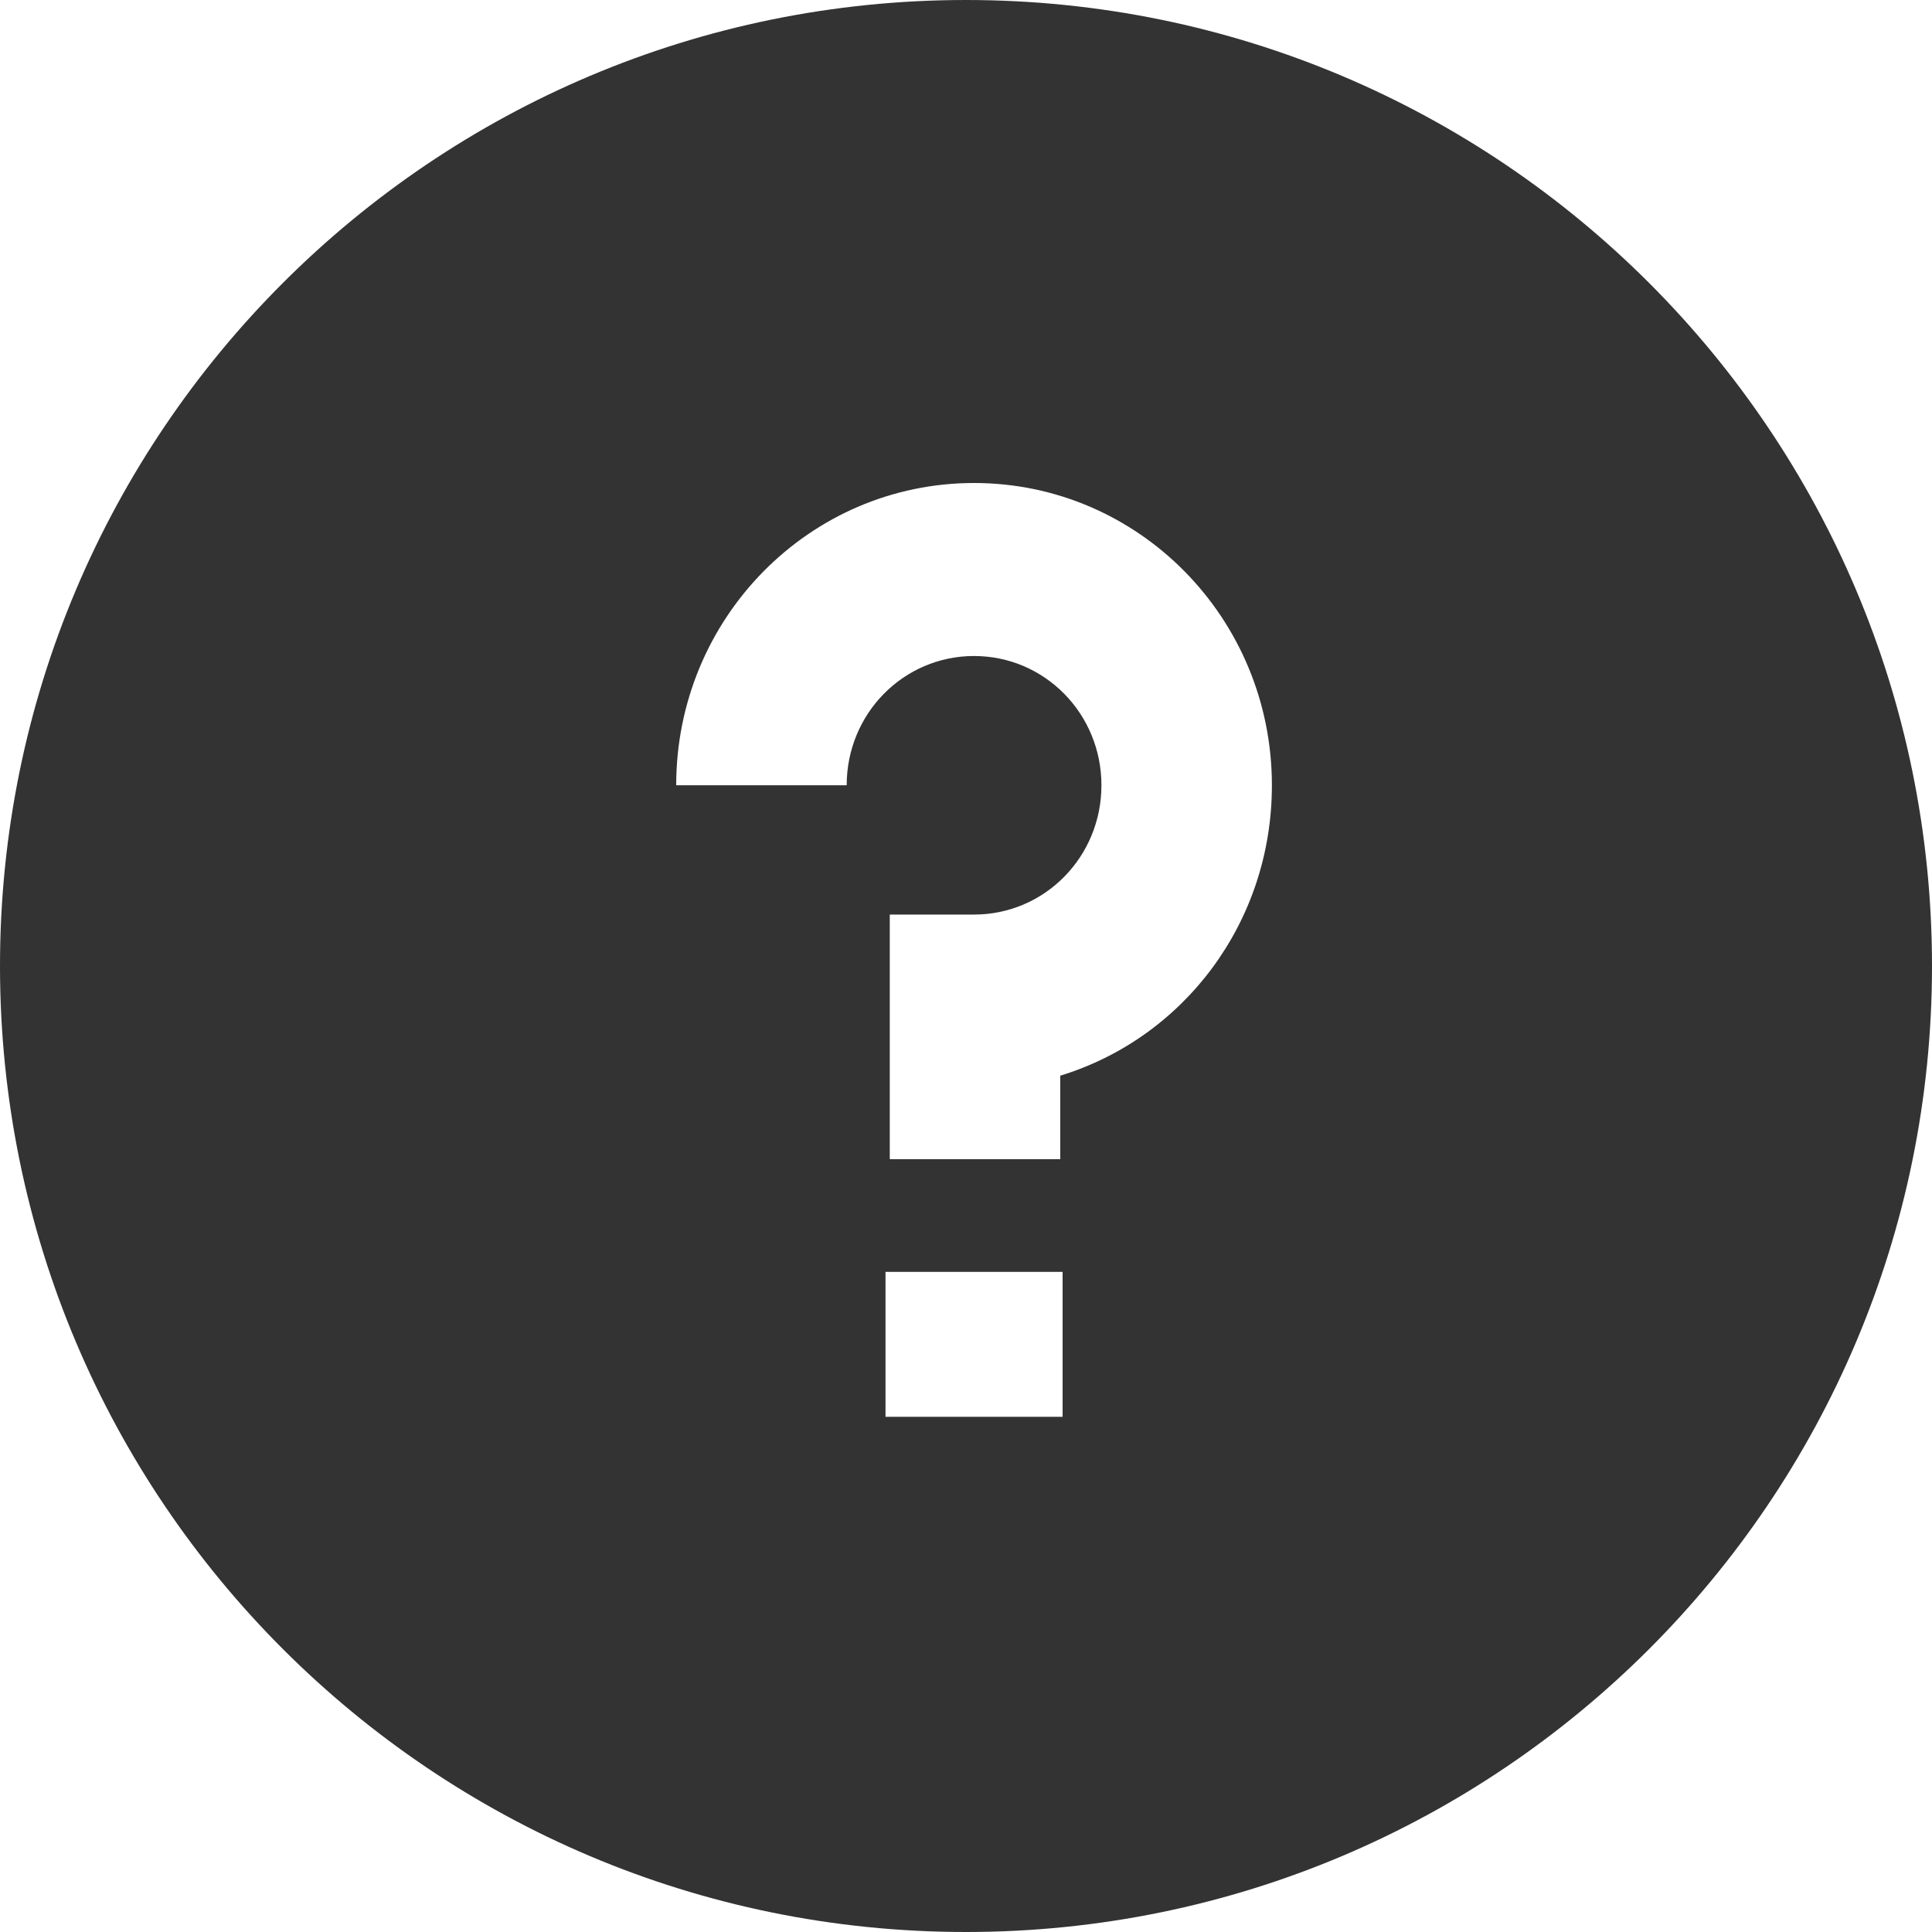
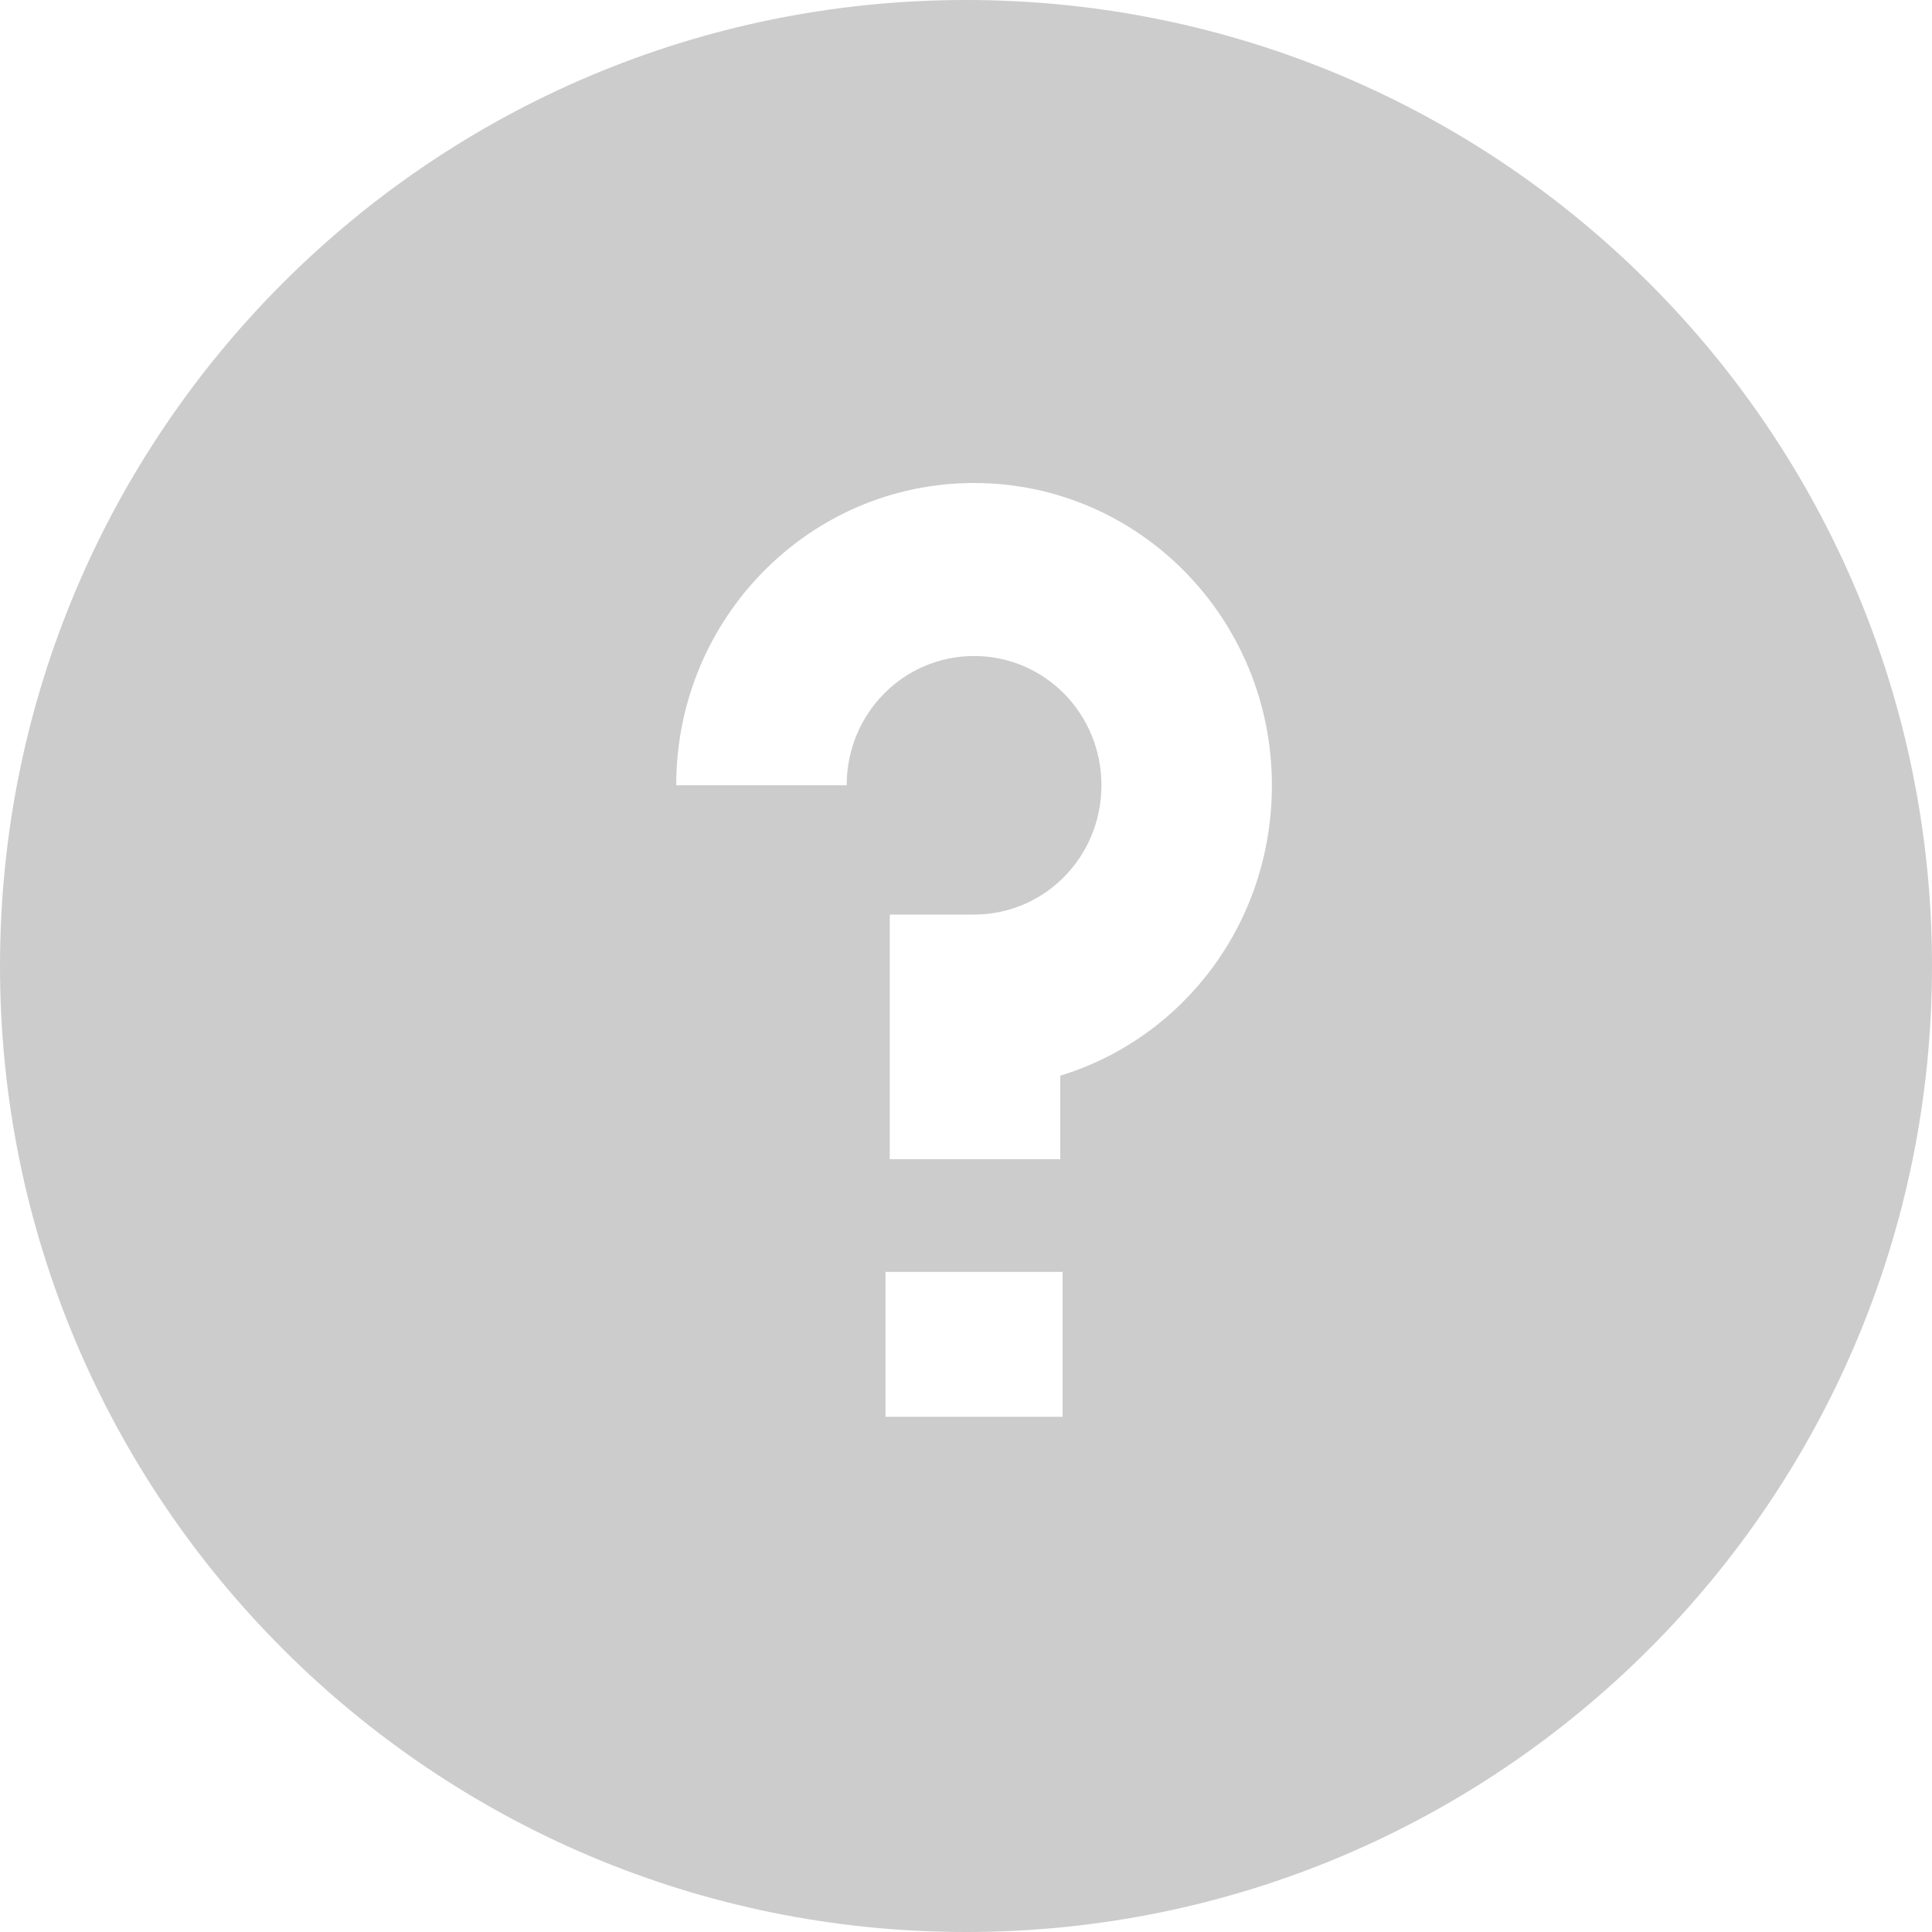
<svg xmlns="http://www.w3.org/2000/svg" width="120px" height="120px" viewBox="0 0 120 120" version="1.1">
-   <g id="help" stroke="none" stroke-width="1" fill="none" fill-rule="evenodd">
-     <path d="M60,0 C26.86,0 0,26.86 0,60 C0,93.14 26.86,120 60,120 C93.14,120 120,93.14 120,60 C120,26.86 93.14,0 60,0 Z M66,88 L55,88 L55,79 L66,79 L66,88 Z M65.854,66.813 L65.854,72 L55.265,72 L55.265,56.805 L60.5,56.805 C64.884,56.805 68.412,53.224 68.412,48.775 C68.412,44.326 64.884,40.746 60.5,40.746 C56.116,40.746 52.589,44.326 52.589,48.775 L42,48.775 C42,38.401 50.278,30 60.5,30 C70.722,30 79,38.401 79,48.775 C79,57.302 73.523,64.467 65.853,66.813 L65.854,66.813 Z" id="Fill-1" fill="#333333" />
+   <g id="help" stroke="none" stroke-width="1" fill="none" fill-rule="evenodd" fill-opacity="0.2">
+     <path d="M60,0 C26.86,0 0,26.86 0,60 C0,93.14 26.86,120 60,120 C93.14,120 120,93.14 120,60 C120,26.86 93.14,0 60,0 Z M66,88 L55,88 L55,79 L66,79 L66,88 Z M65.854,66.813 L65.854,72 L55.265,72 L55.265,56.805 L60.5,56.805 C64.884,56.805 68.412,53.224 68.412,48.775 C68.412,44.326 64.884,40.746 60.5,40.746 C56.116,40.746 52.589,44.326 52.589,48.775 L42,48.775 C42,38.401 50.278,30 60.5,30 C70.722,30 79,38.401 79,48.775 C79,57.302 73.523,64.467 65.853,66.813 L65.854,66.813 Z" id="Fill-1" fill="#000000" />
  </g>
</svg>
